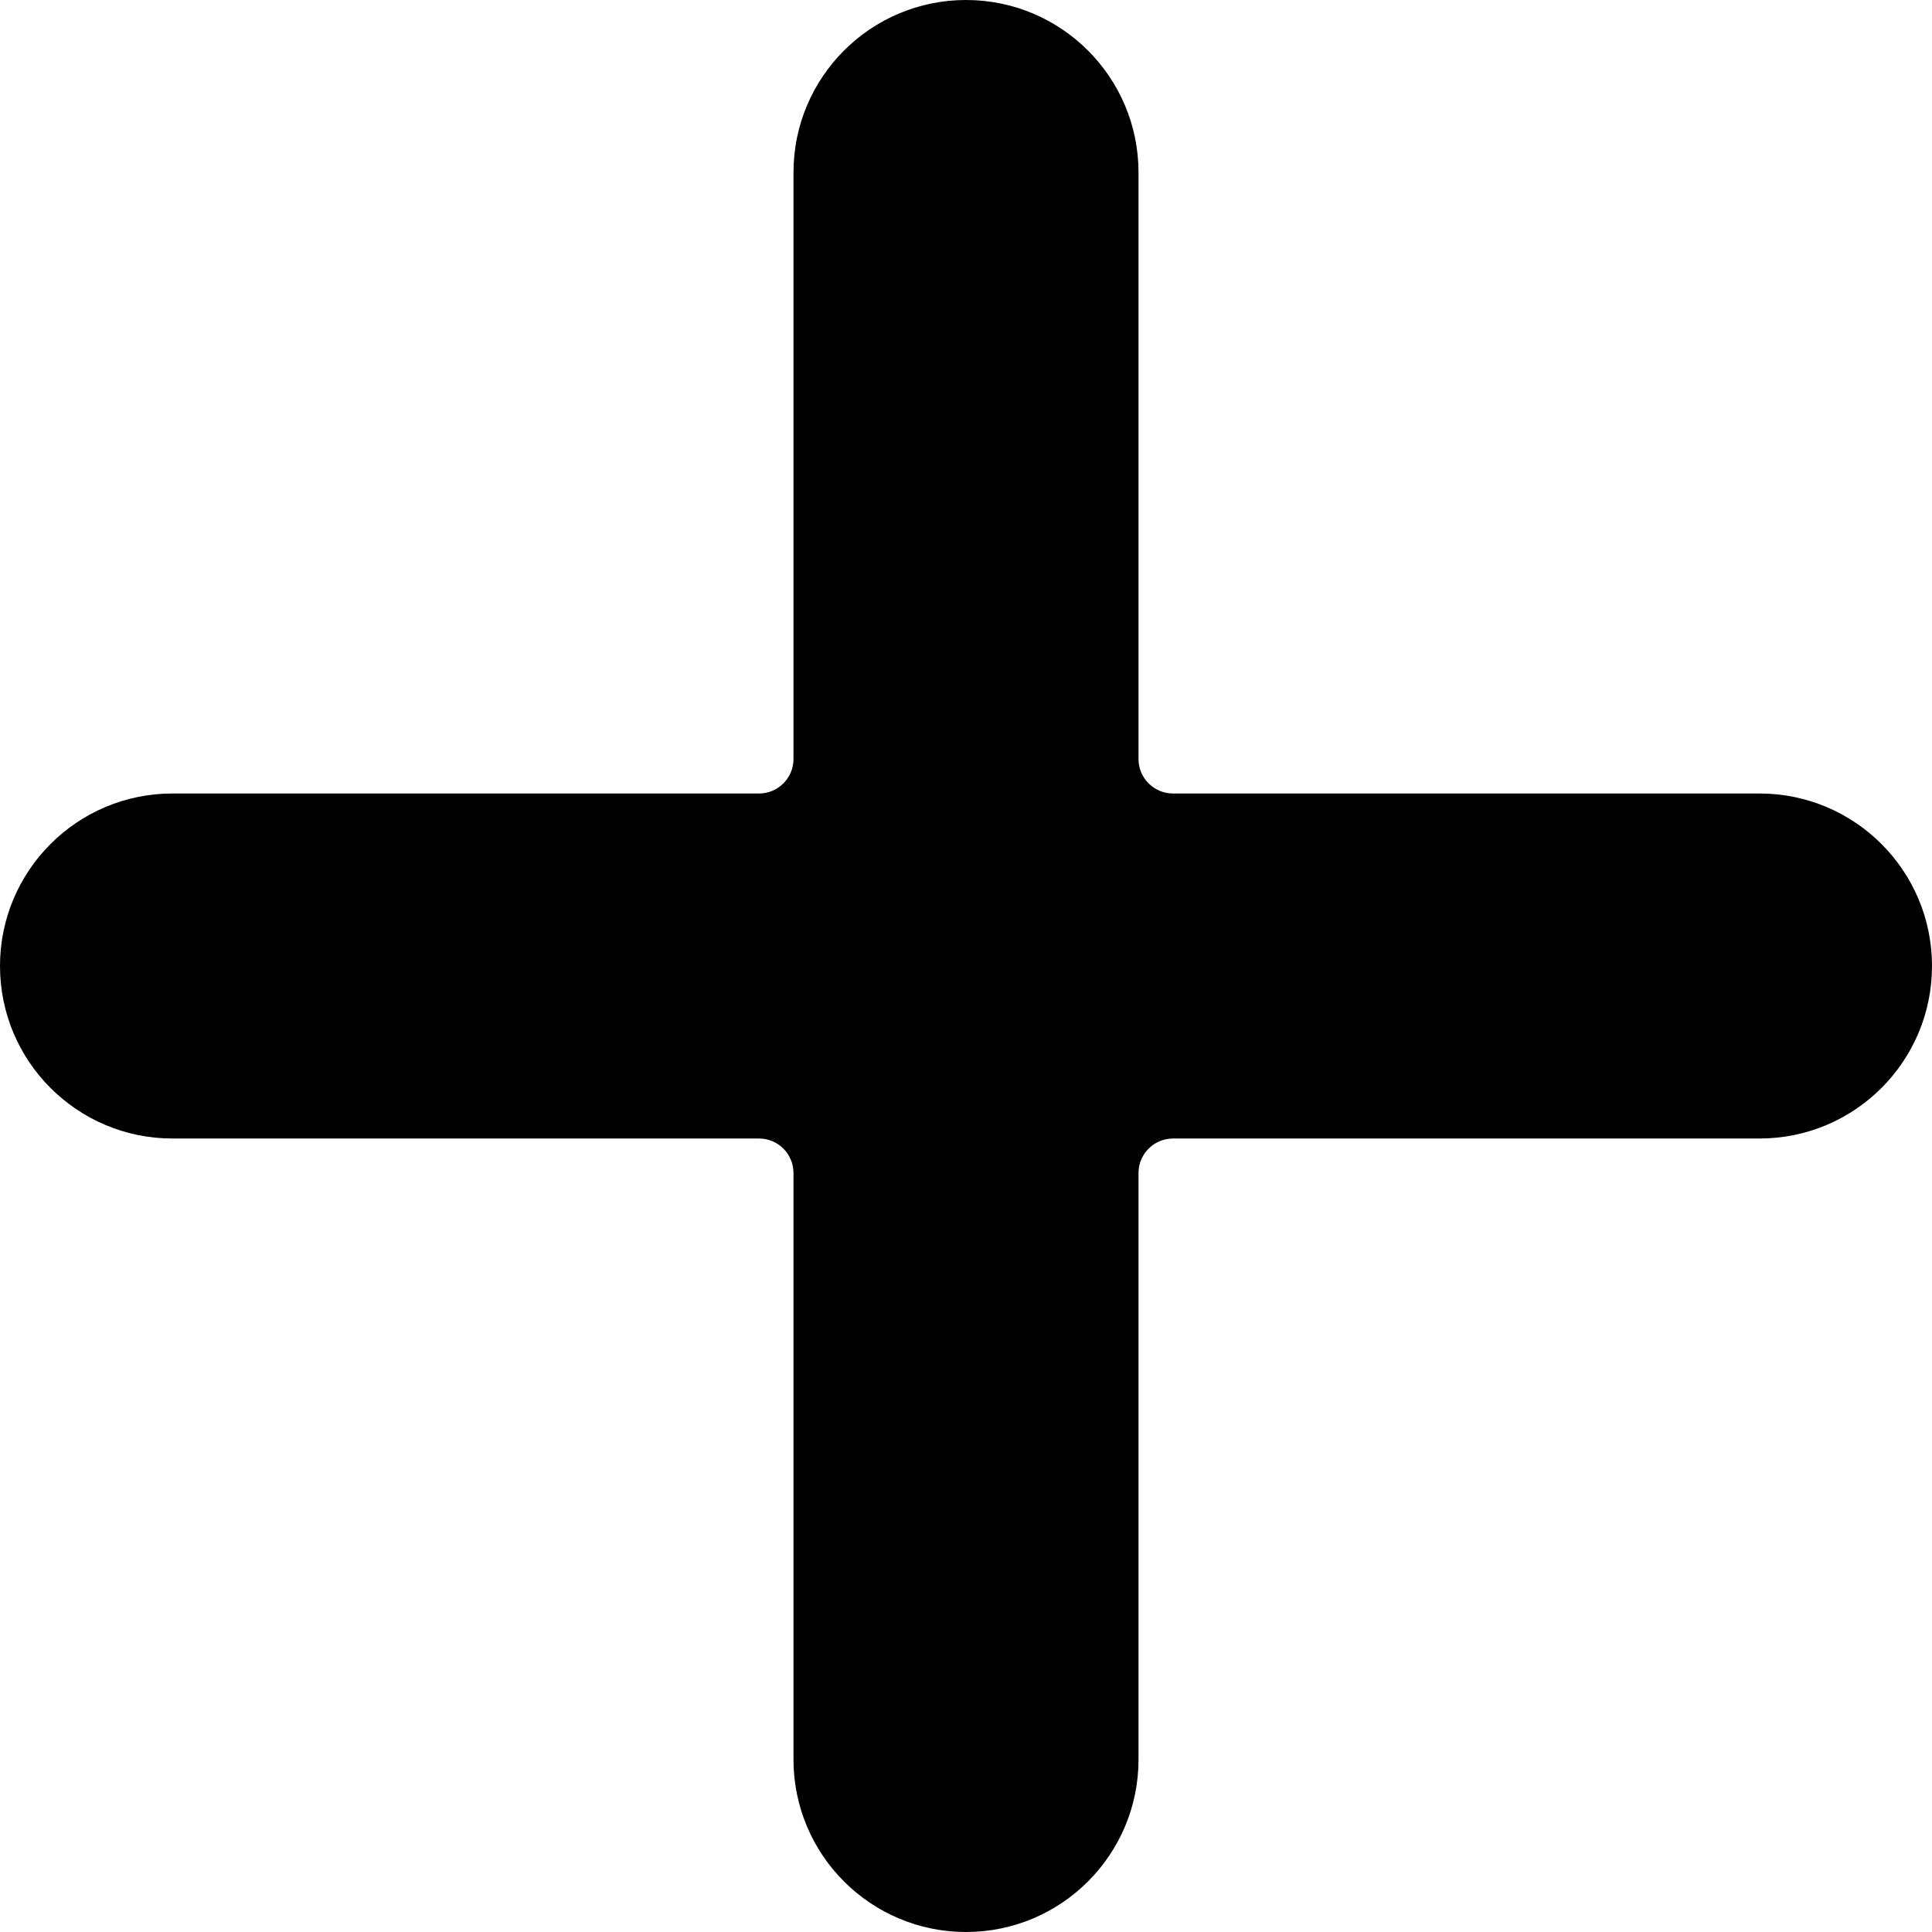
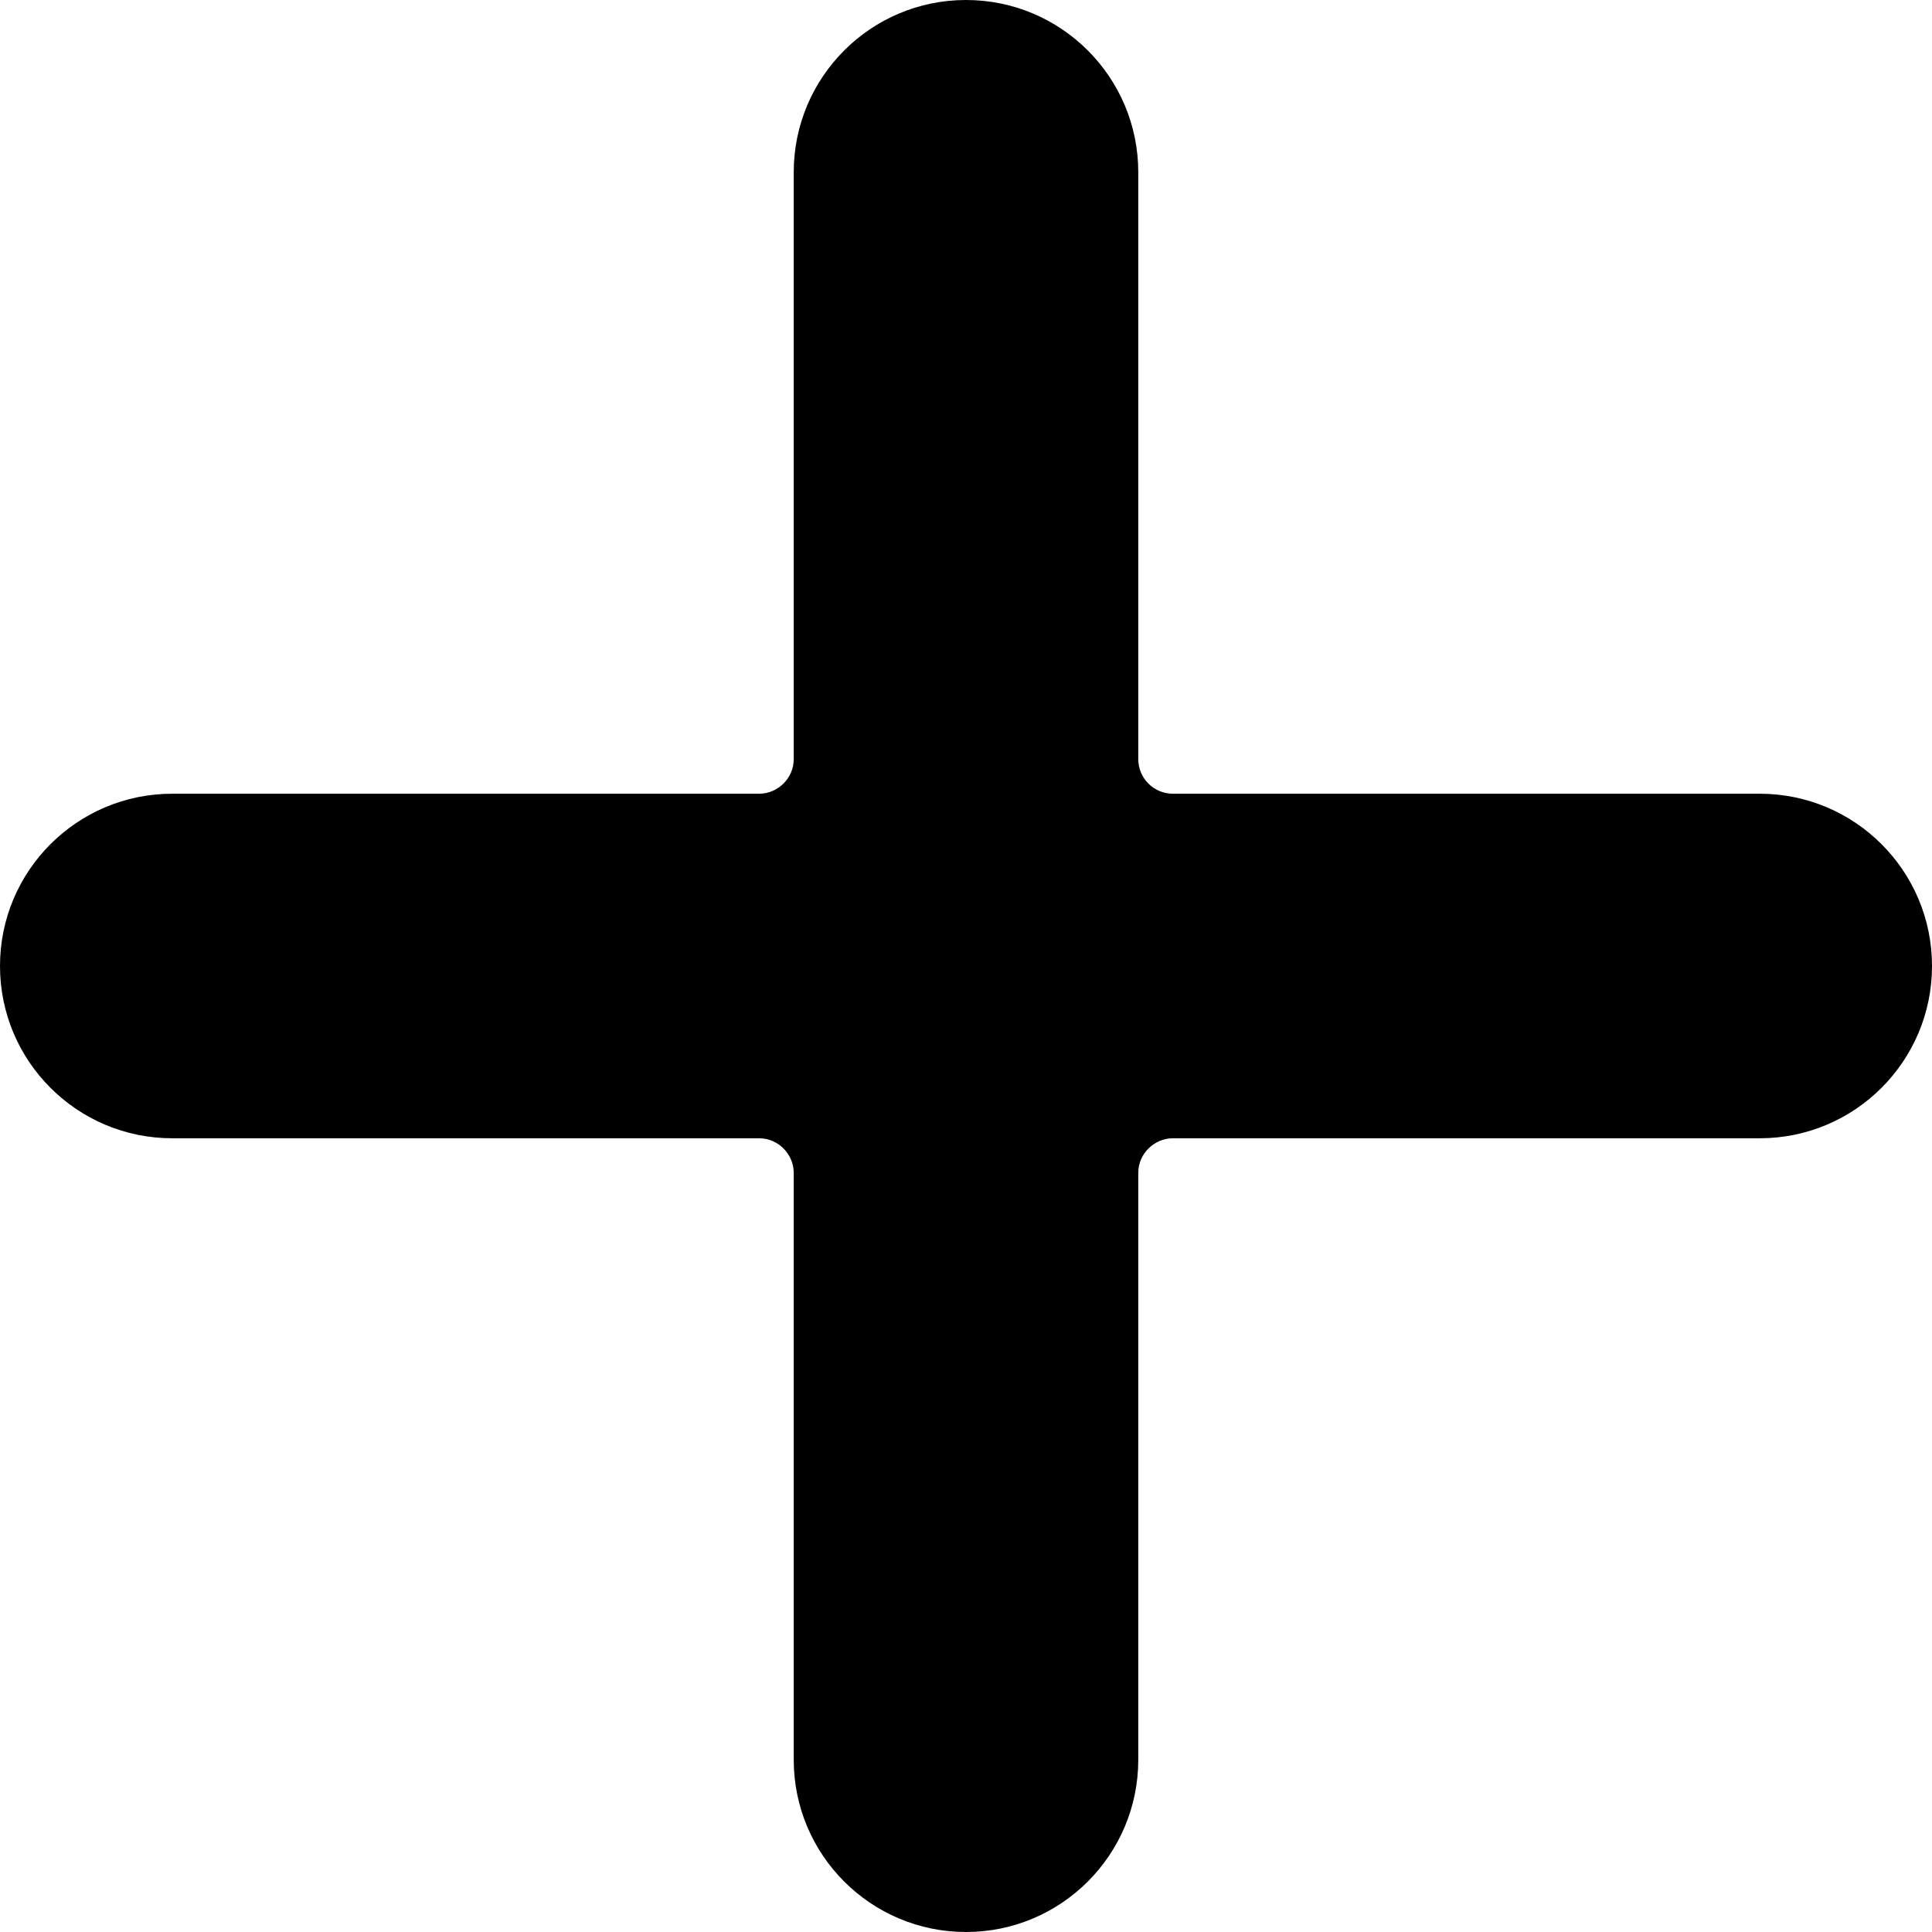
- <svg xmlns="http://www.w3.org/2000/svg" width="24" height="24" viewBox="0 0 24 24" fill="none">
-   <path d="M21.857 9.857H14.571C14.335 9.857 14.143 9.665 14.143 9.429V2.143C14.143 0.959 13.183 0 12 0C10.817 0 9.857 0.959 9.857 2.143V9.429C9.857 9.665 9.665 9.857 9.429 9.857H2.143C0.959 9.857 0 10.817 0 12C0 13.183 0.959 14.143 2.143 14.143H9.429C9.665 14.143 9.857 14.335 9.857 14.571V21.857C9.857 23.041 10.817 24 12 24C13.183 24 14.143 23.041 14.143 21.857V14.571C14.143 14.335 14.335 14.143 14.571 14.143H21.857C23.041 14.143 24 13.183 24 12C24 10.817 23.041 9.857 21.857 9.857Z" fill="black" />
+ <svg xmlns="http://www.w3.org/2000/svg" viewBox="0 0 24 24">
+   <path d="M21.86 9.86h-7.29a.43.43 0 0 1-.43-.43V2.14a2.14 2.14 0 0 0-4.28 0v7.29c0 .24-.2.43-.43.43H2.14a2.14 2.14 0 0 0 0 4.28h7.29c.24 0 .43.2.43.43v7.29a2.14 2.14 0 0 0 4.28 0v-7.29c0-.24.2-.43.43-.43h7.29a2.14 2.14 0 0 0 0-4.28Z" />
</svg>
